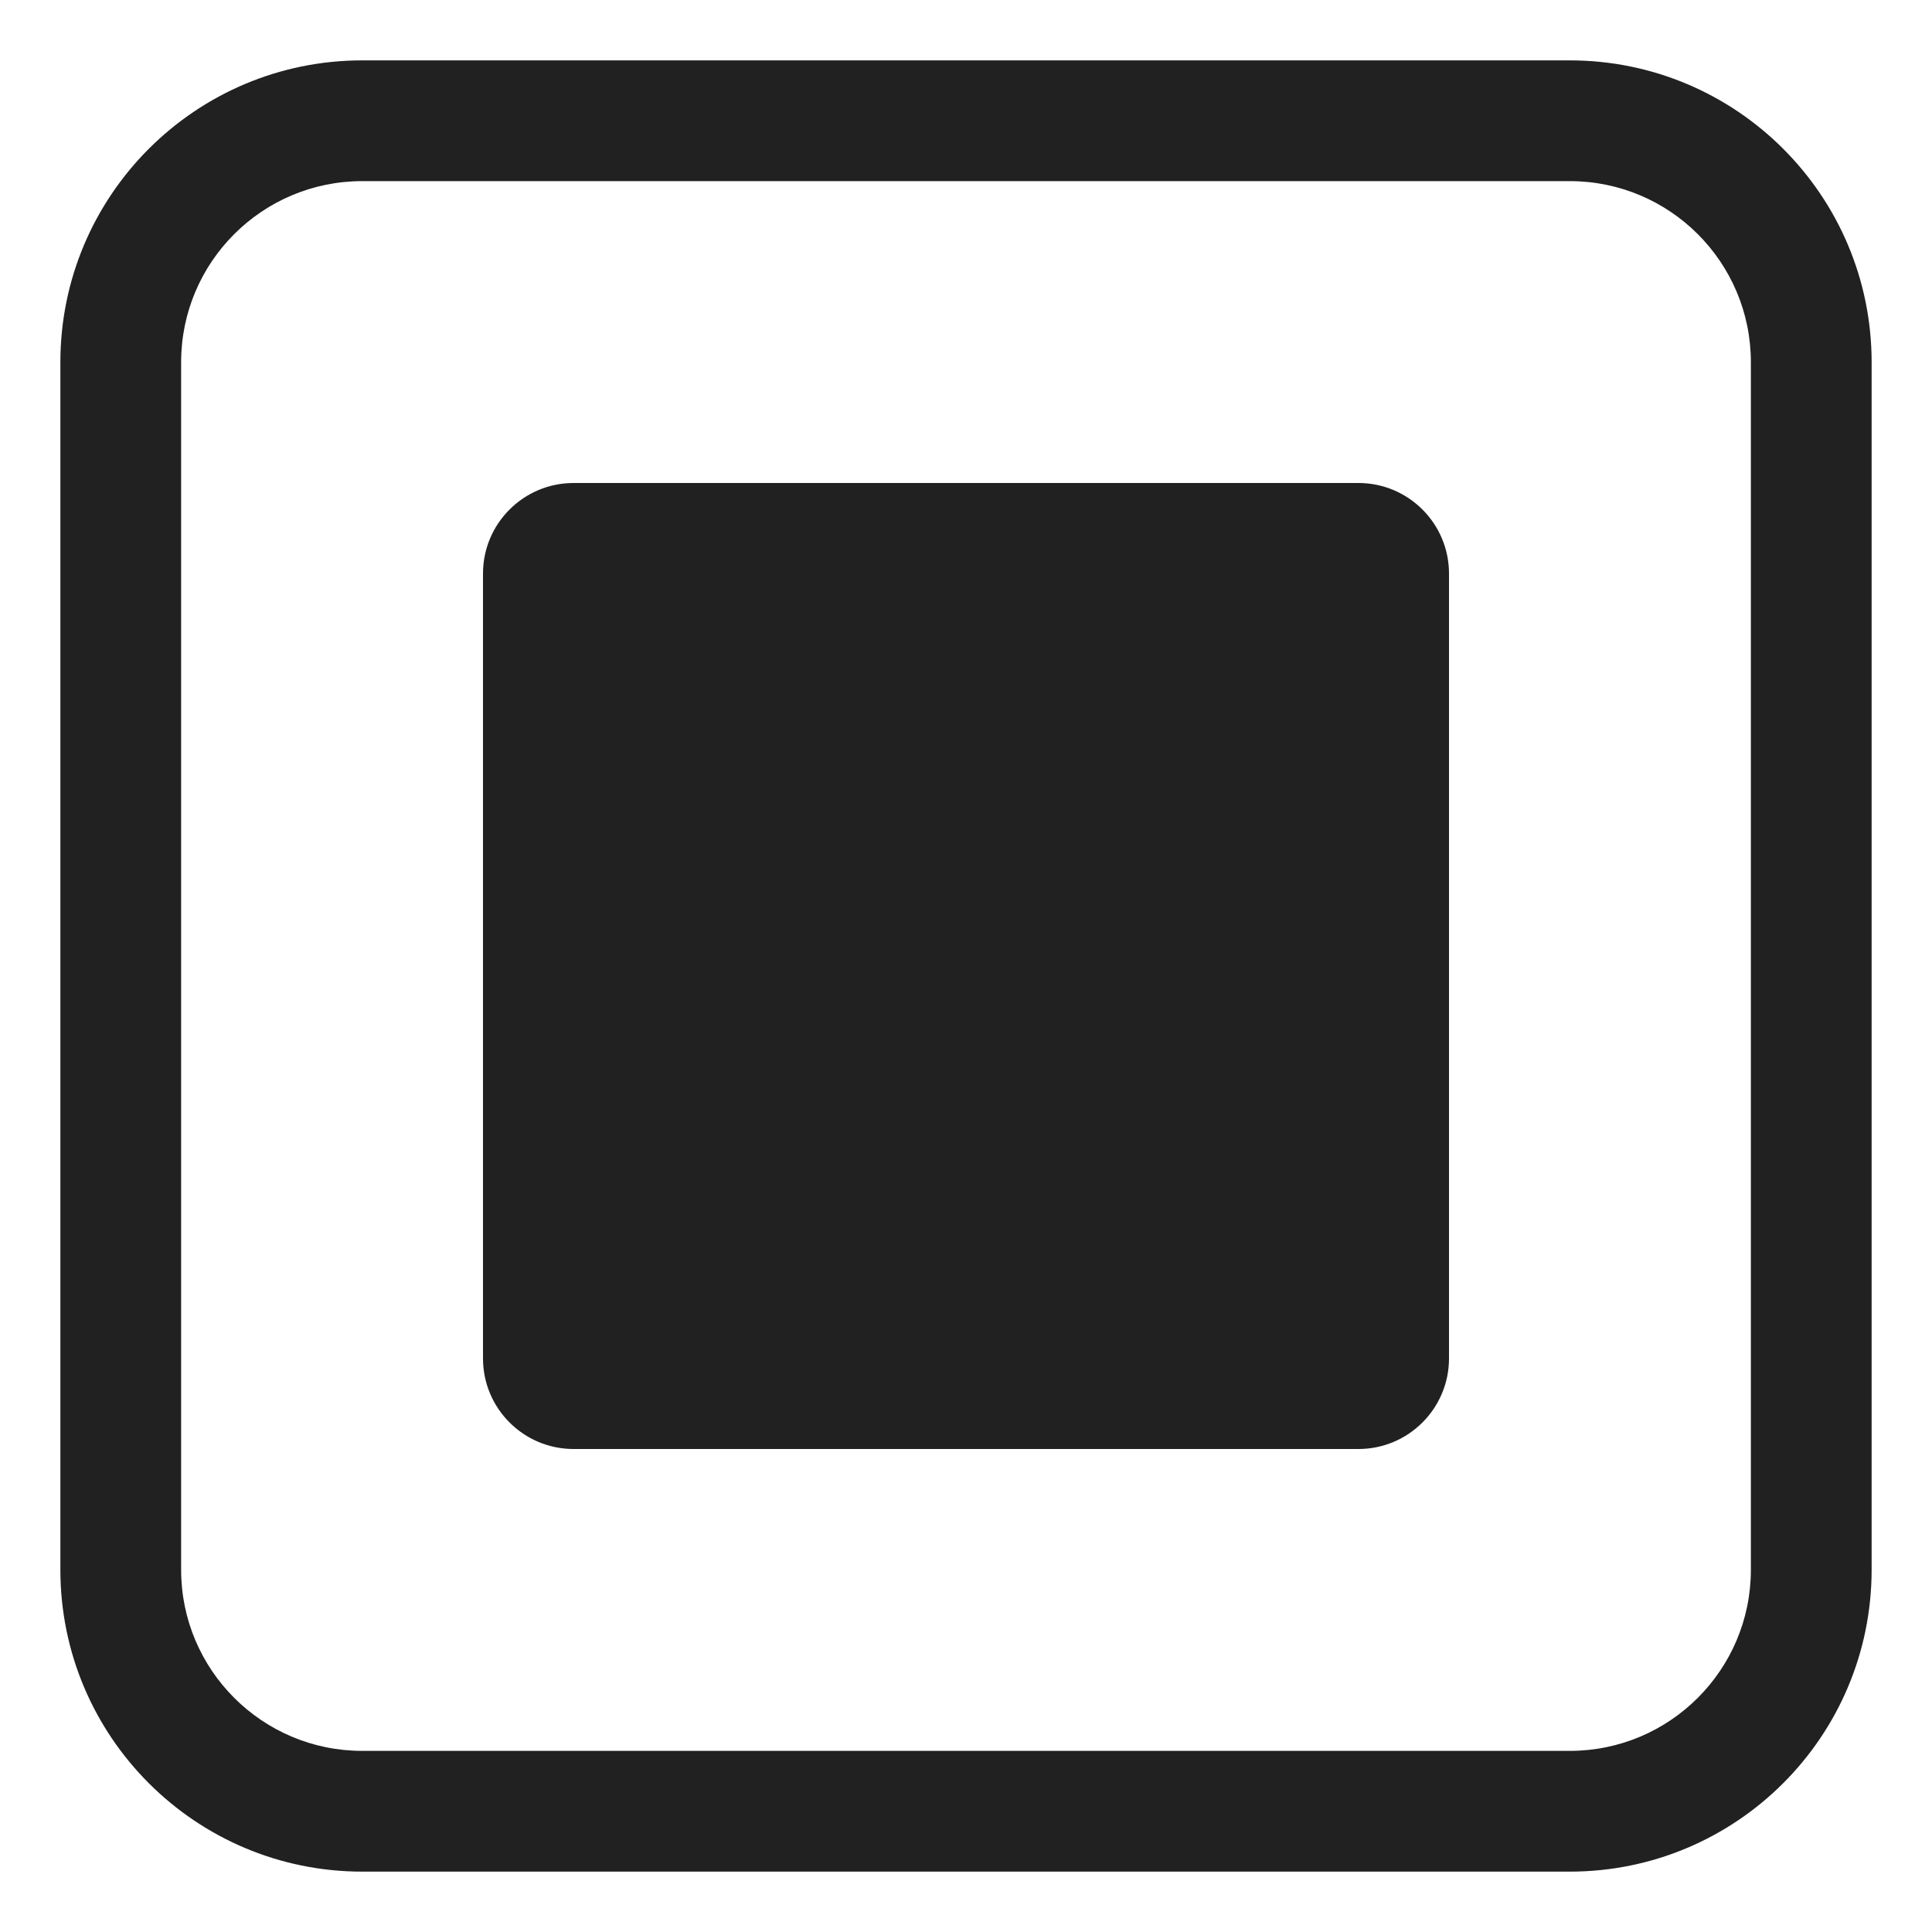
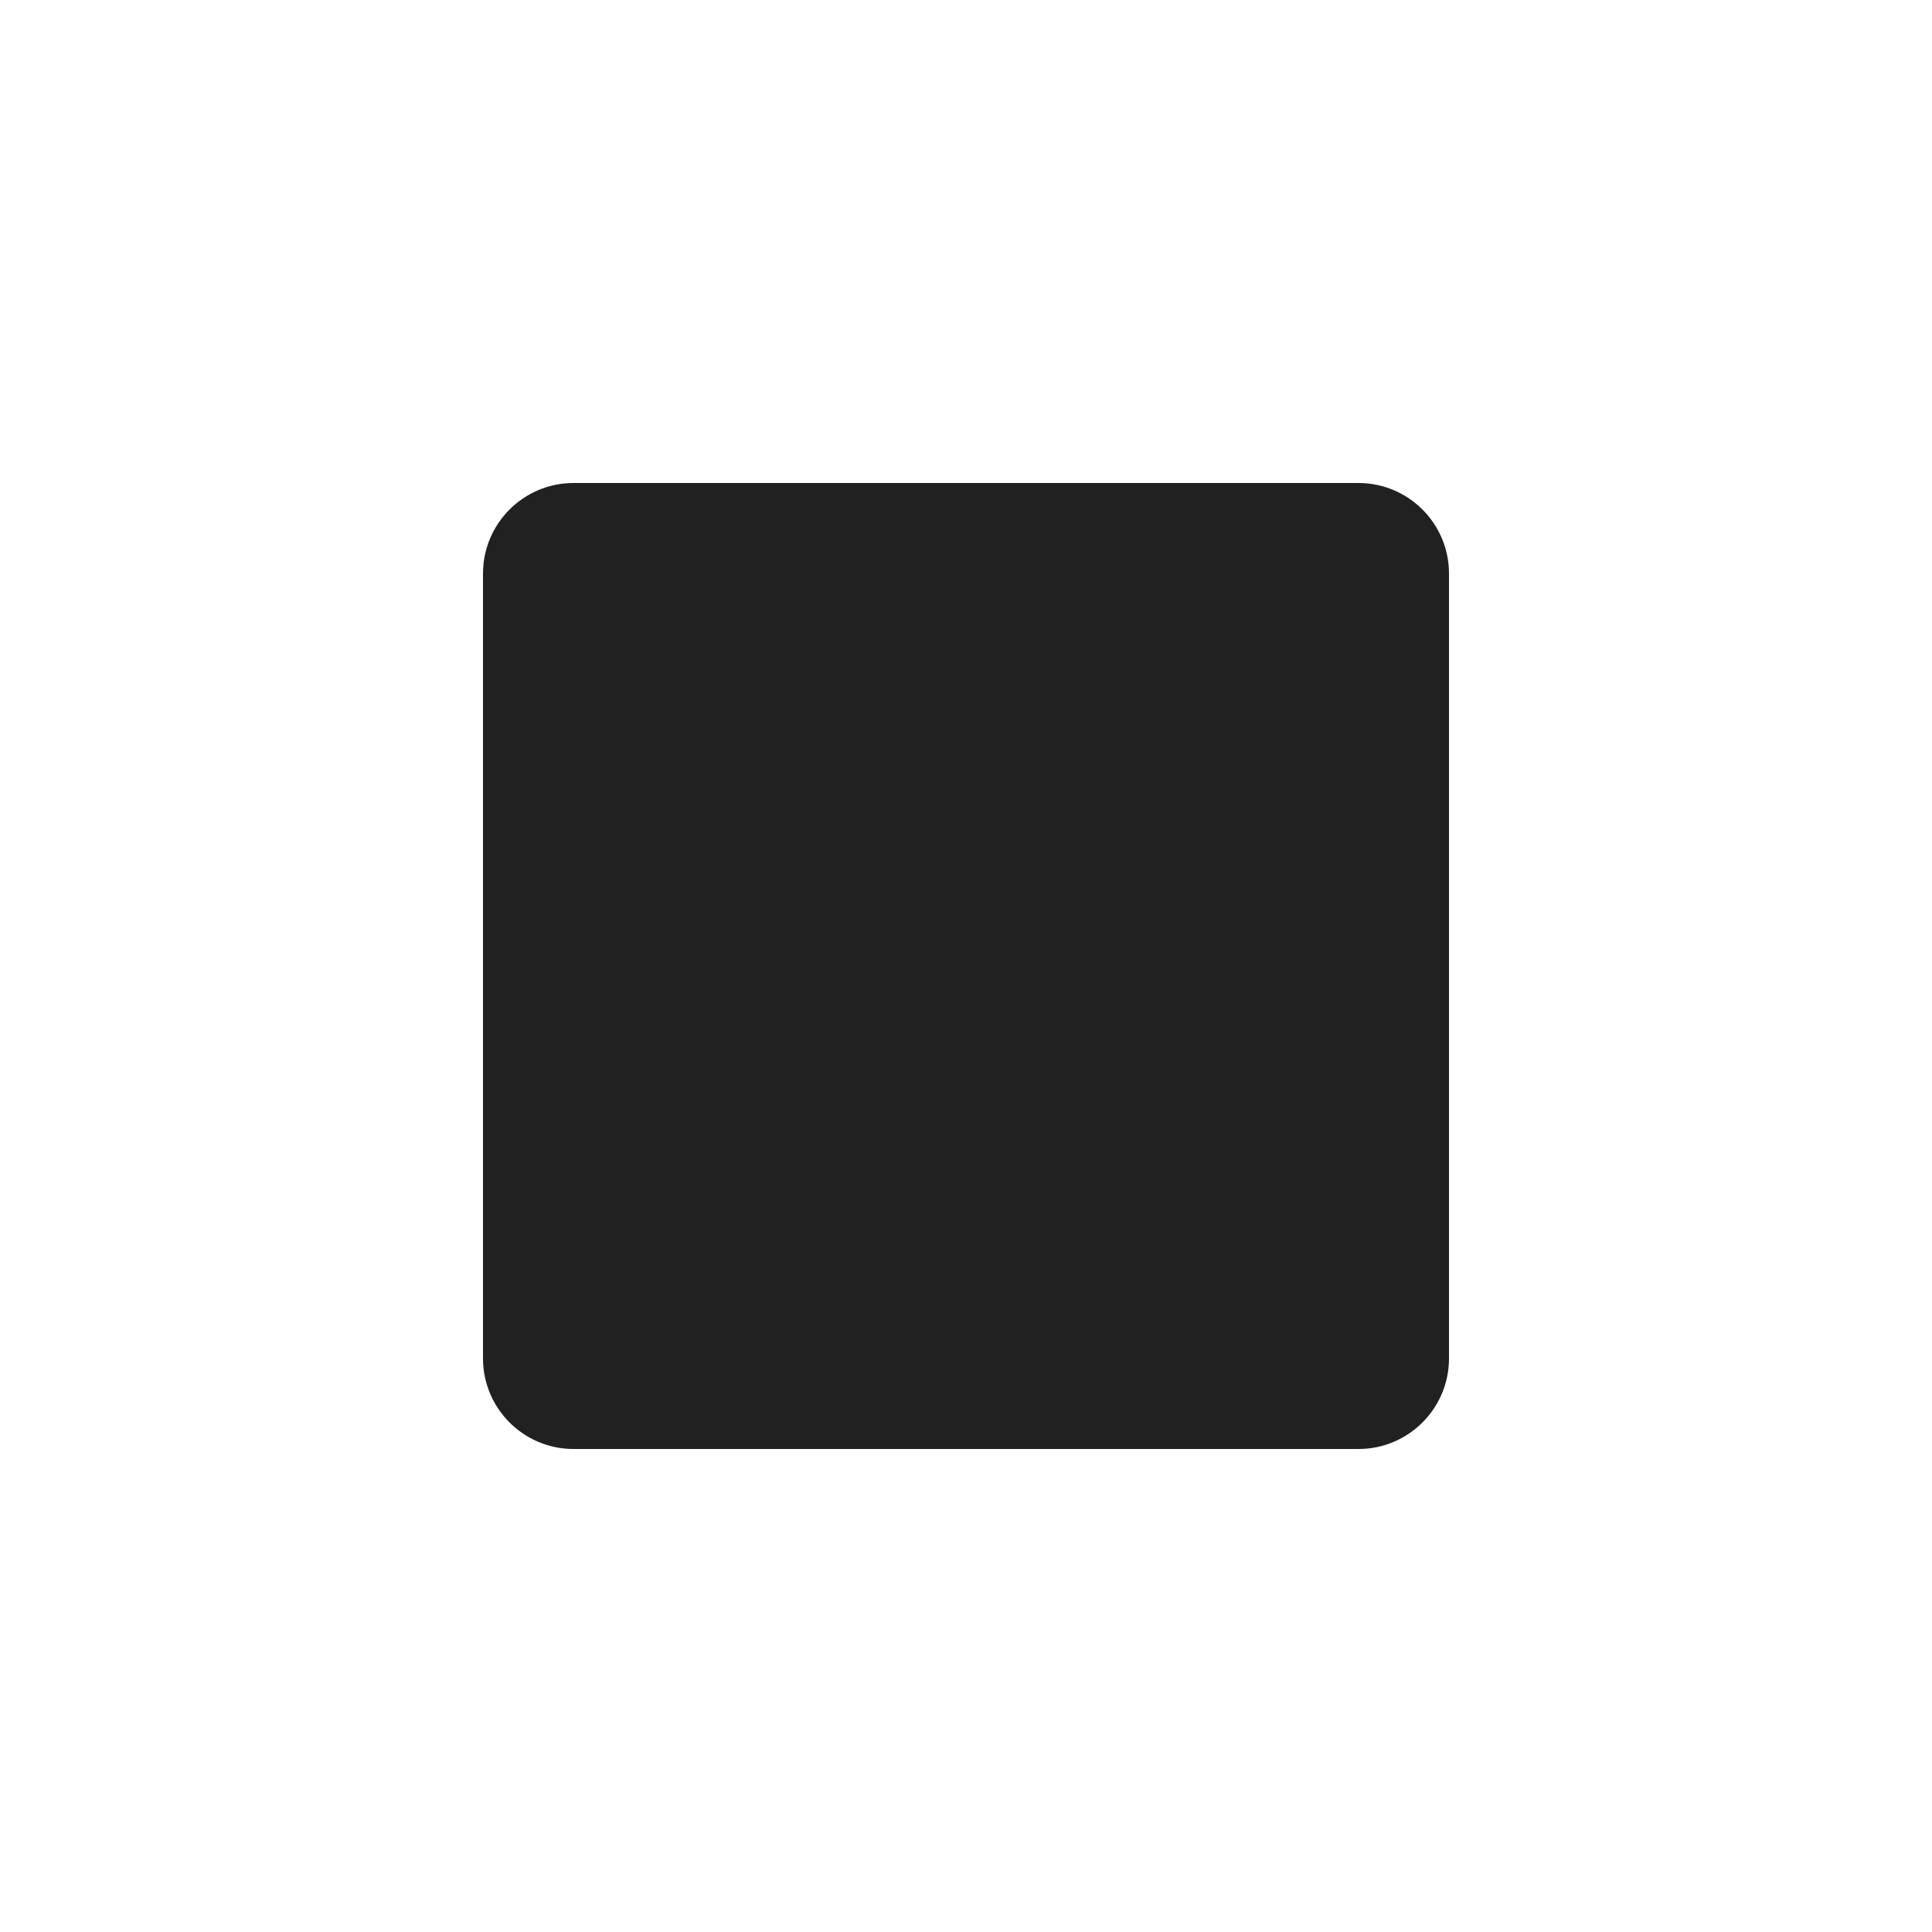
<svg xmlns="http://www.w3.org/2000/svg" width="320" height="320" viewBox="0 0 32 32" fill="none">
  <path d="M9.5 8C8.672 8 8 8.672 8 9.5V22.5C8 23.328 8.672 24 9.5 24H22.5C23.328 24 24 23.328 24 22.5V9.5C24 8.672 23.328 8 22.5 8H9.5Z" fill="#212121" />
-   <path d="M6 1C3.239 1 1 3.239 1 6V26C1 28.761 3.239 31 6 31H26C28.761 31 31 28.761 31 26V6C31 3.239 28.761 1 26 1H6ZM3 6C3 4.343 4.343 3 6 3H26C27.657 3 29 4.343 29 6V26C29 27.657 27.657 29 26 29H6C4.343 29 3 27.657 3 26V6Z" fill="#212121" />
</svg>
